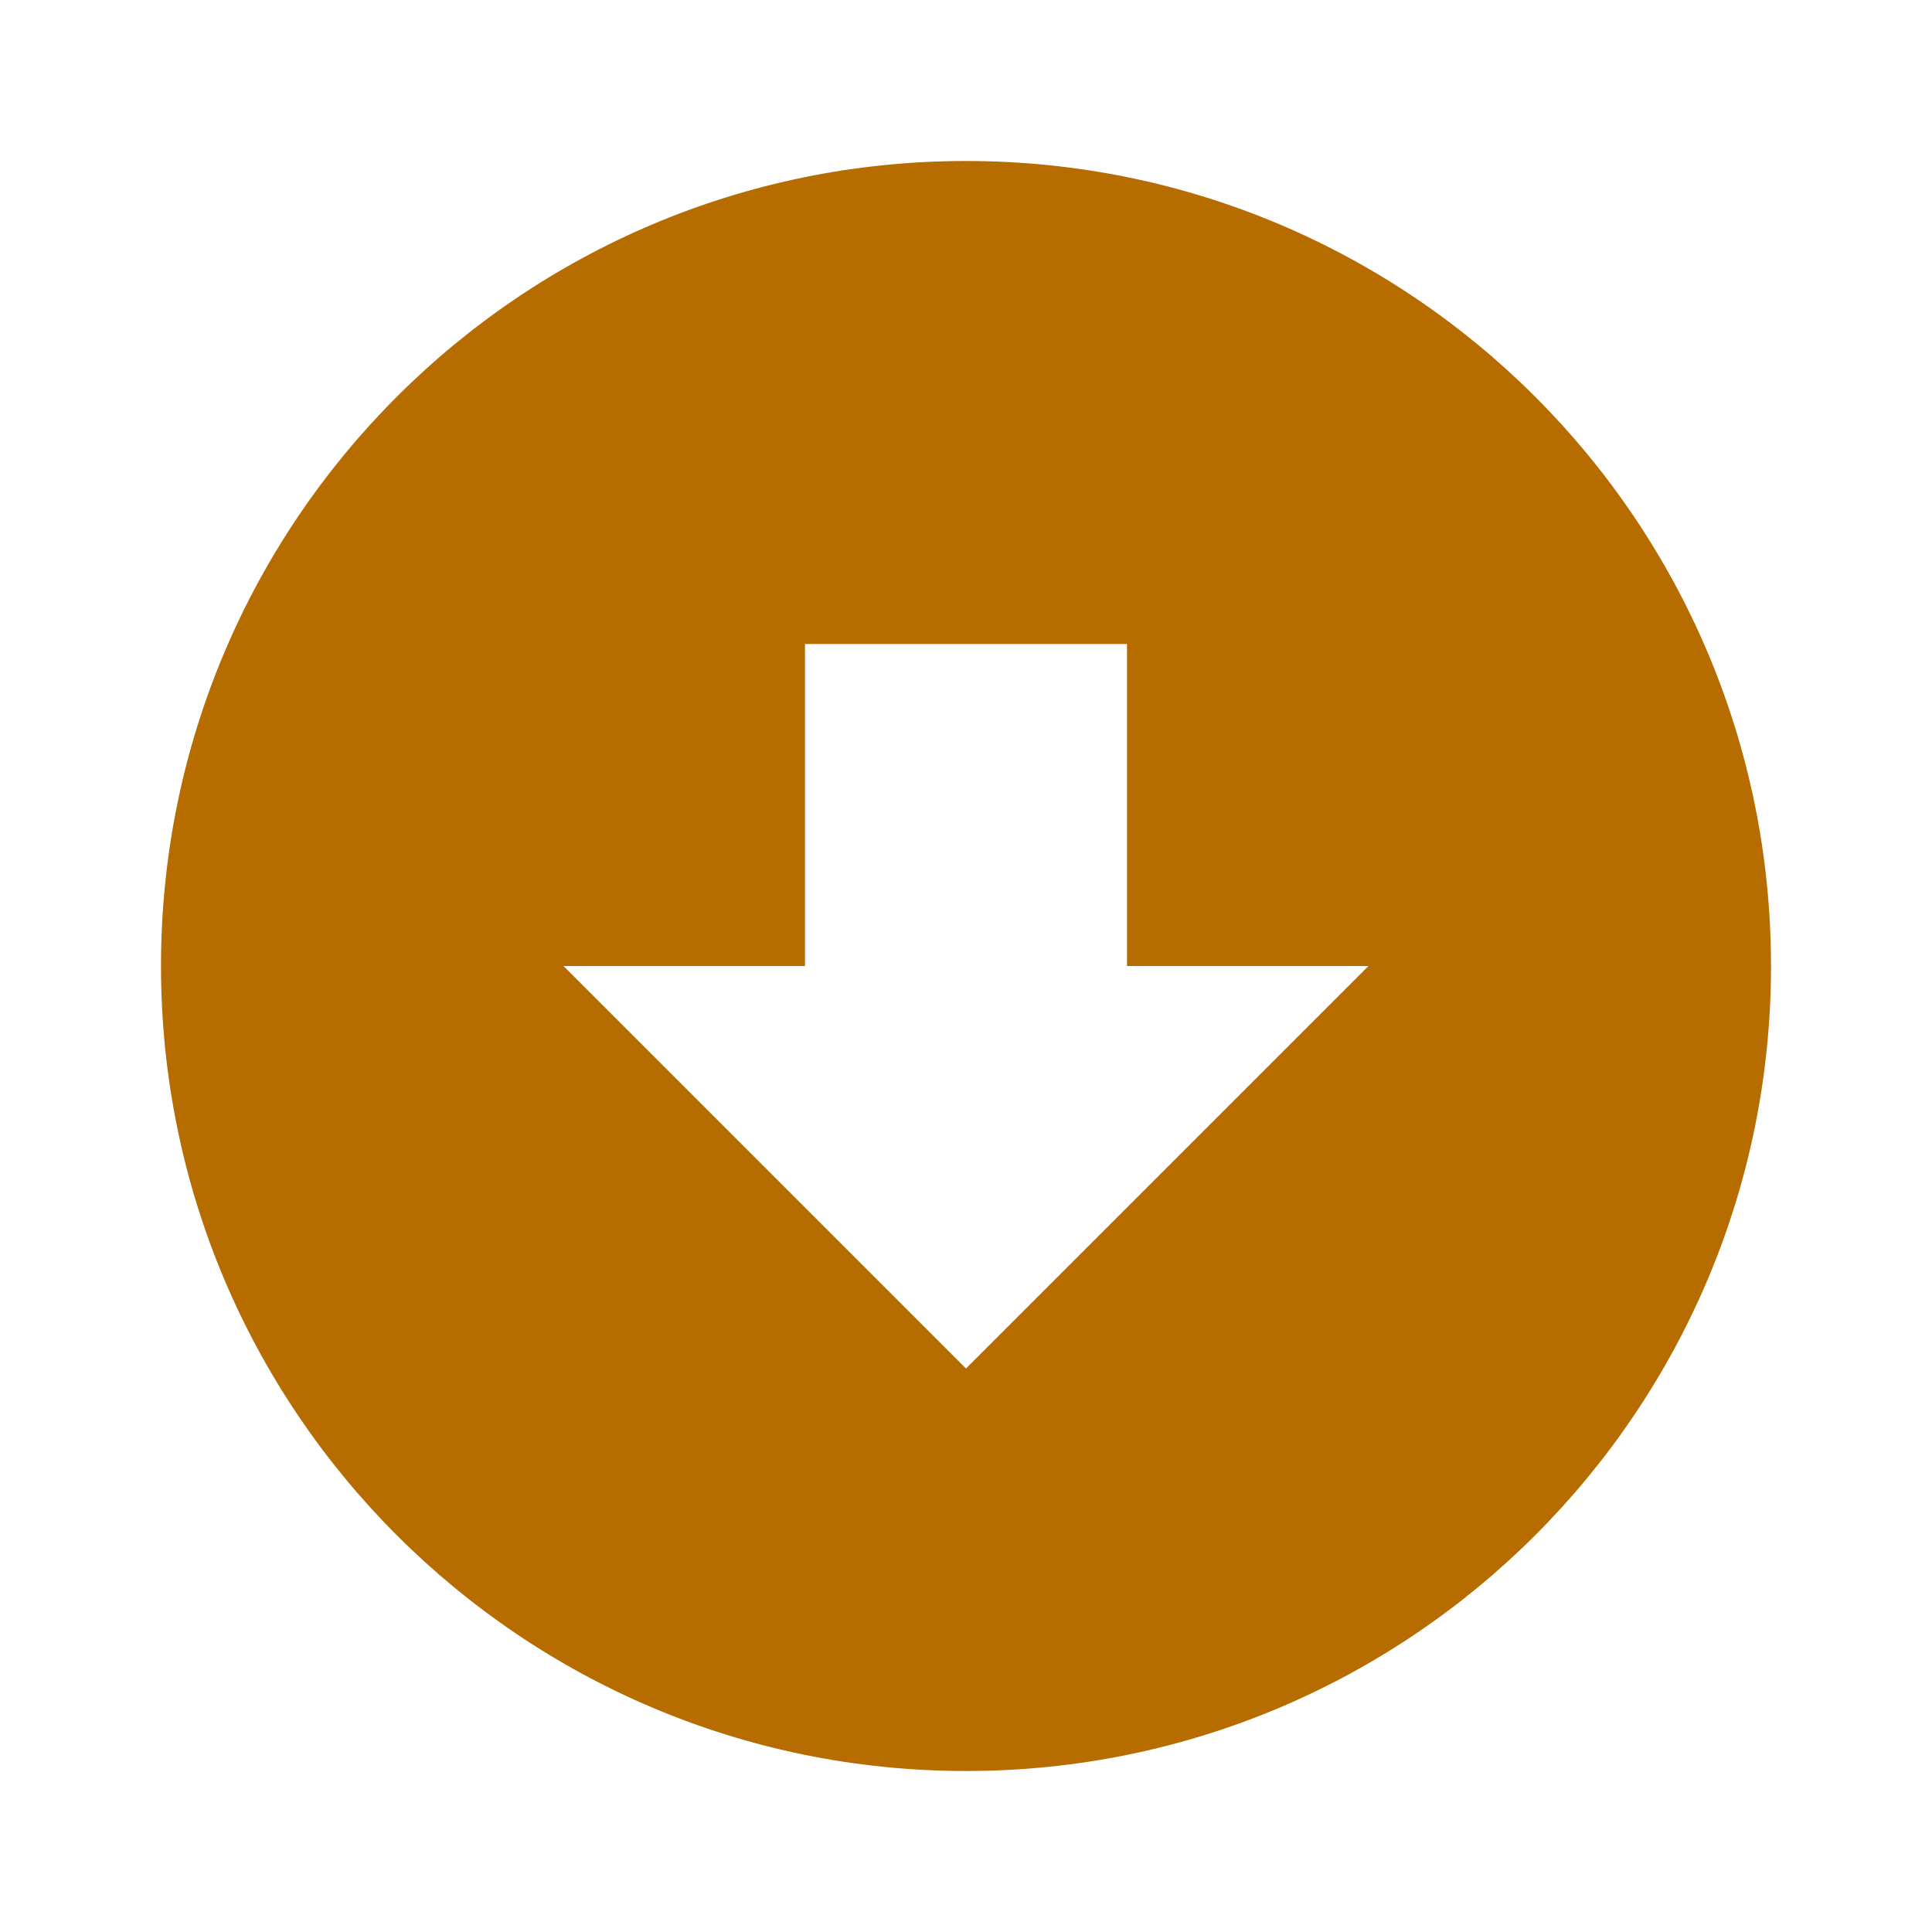
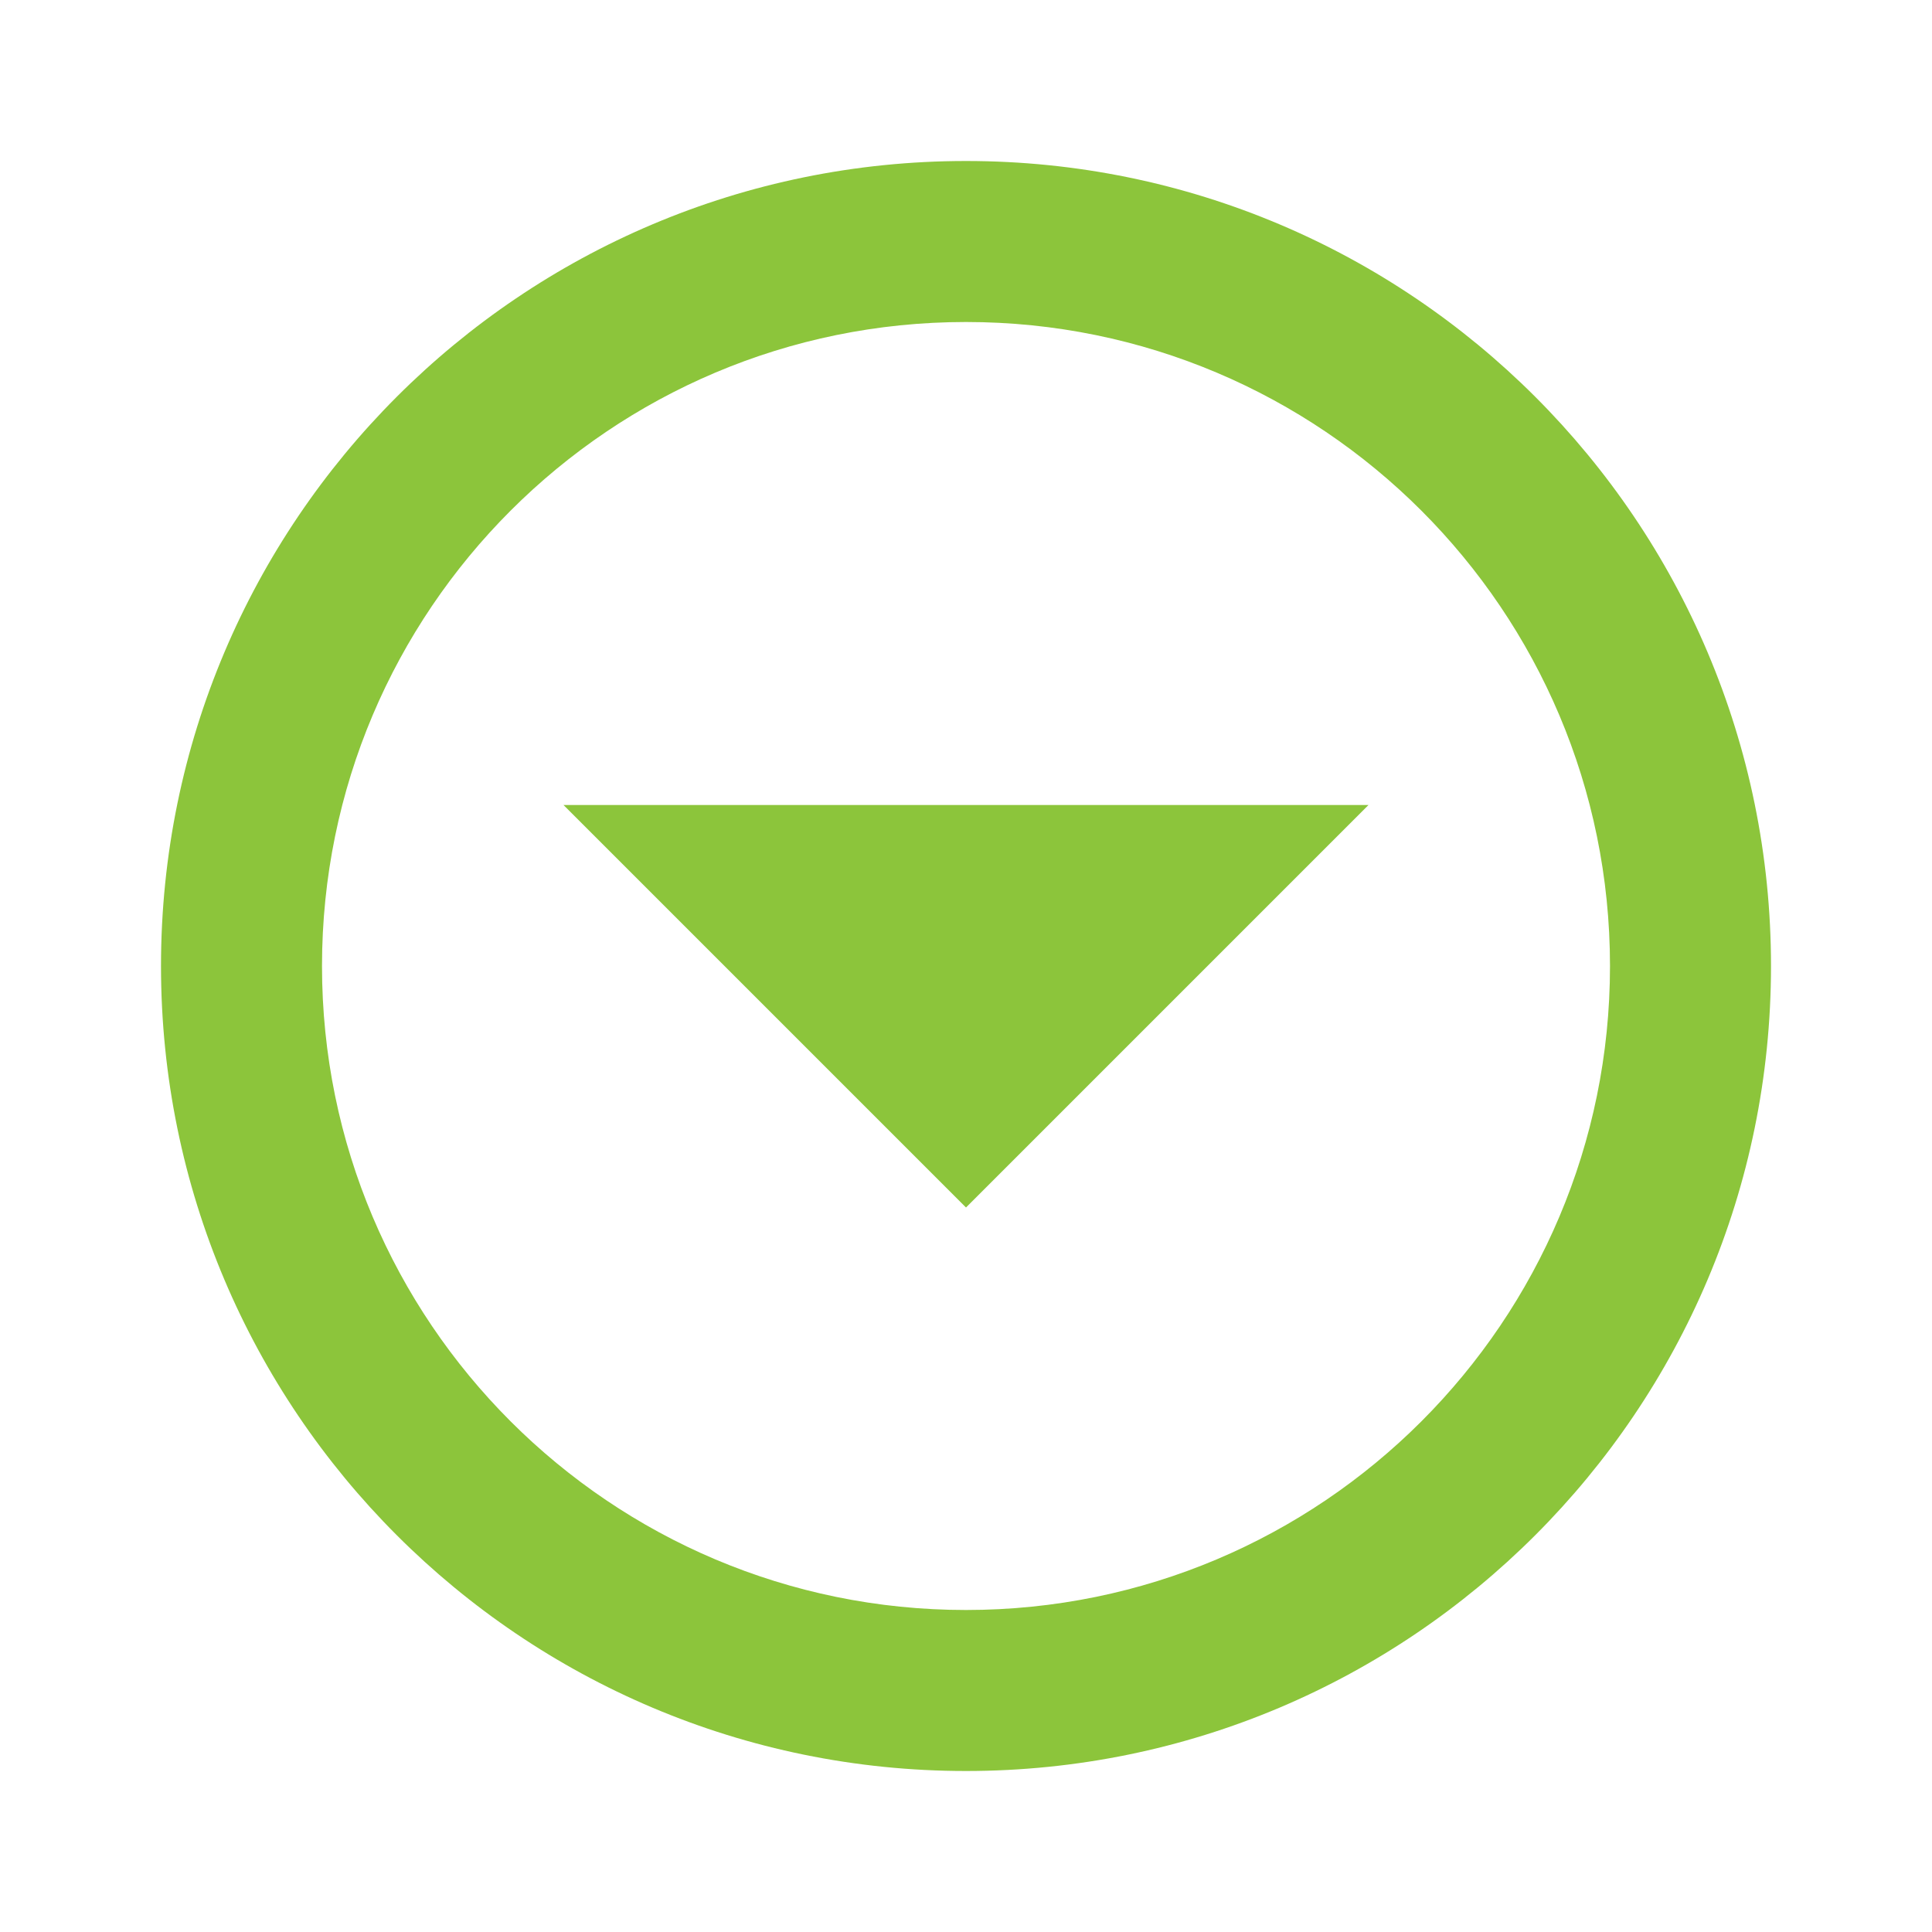
<svg xmlns="http://www.w3.org/2000/svg" viewBox="0 0 24 24">
-   <path d="M12,2A10,10 0 0,1 22,12A10,10 0 0,1 12,22A10,10 0 0,1 2,12A10,10 0 0,1 12,2M12,17L17,12H14V8H10V12H7L12,17Z" fill="#b76c00" />
+   <path d="M12,2A10,10 0 0,0 2,12A10,10 0 0,0 12,22A10,10 0 0,0 22,12A10,10 0 0,0 12,2M12,4A8,8 0 0,1 20,12A8,8 0 0,1 12,20A8,8 0 0,1 4,12A8,8 0 0,1 12,4M7,10L12,15L17,10H7Z" fill="#8cc53b" />
</svg>
